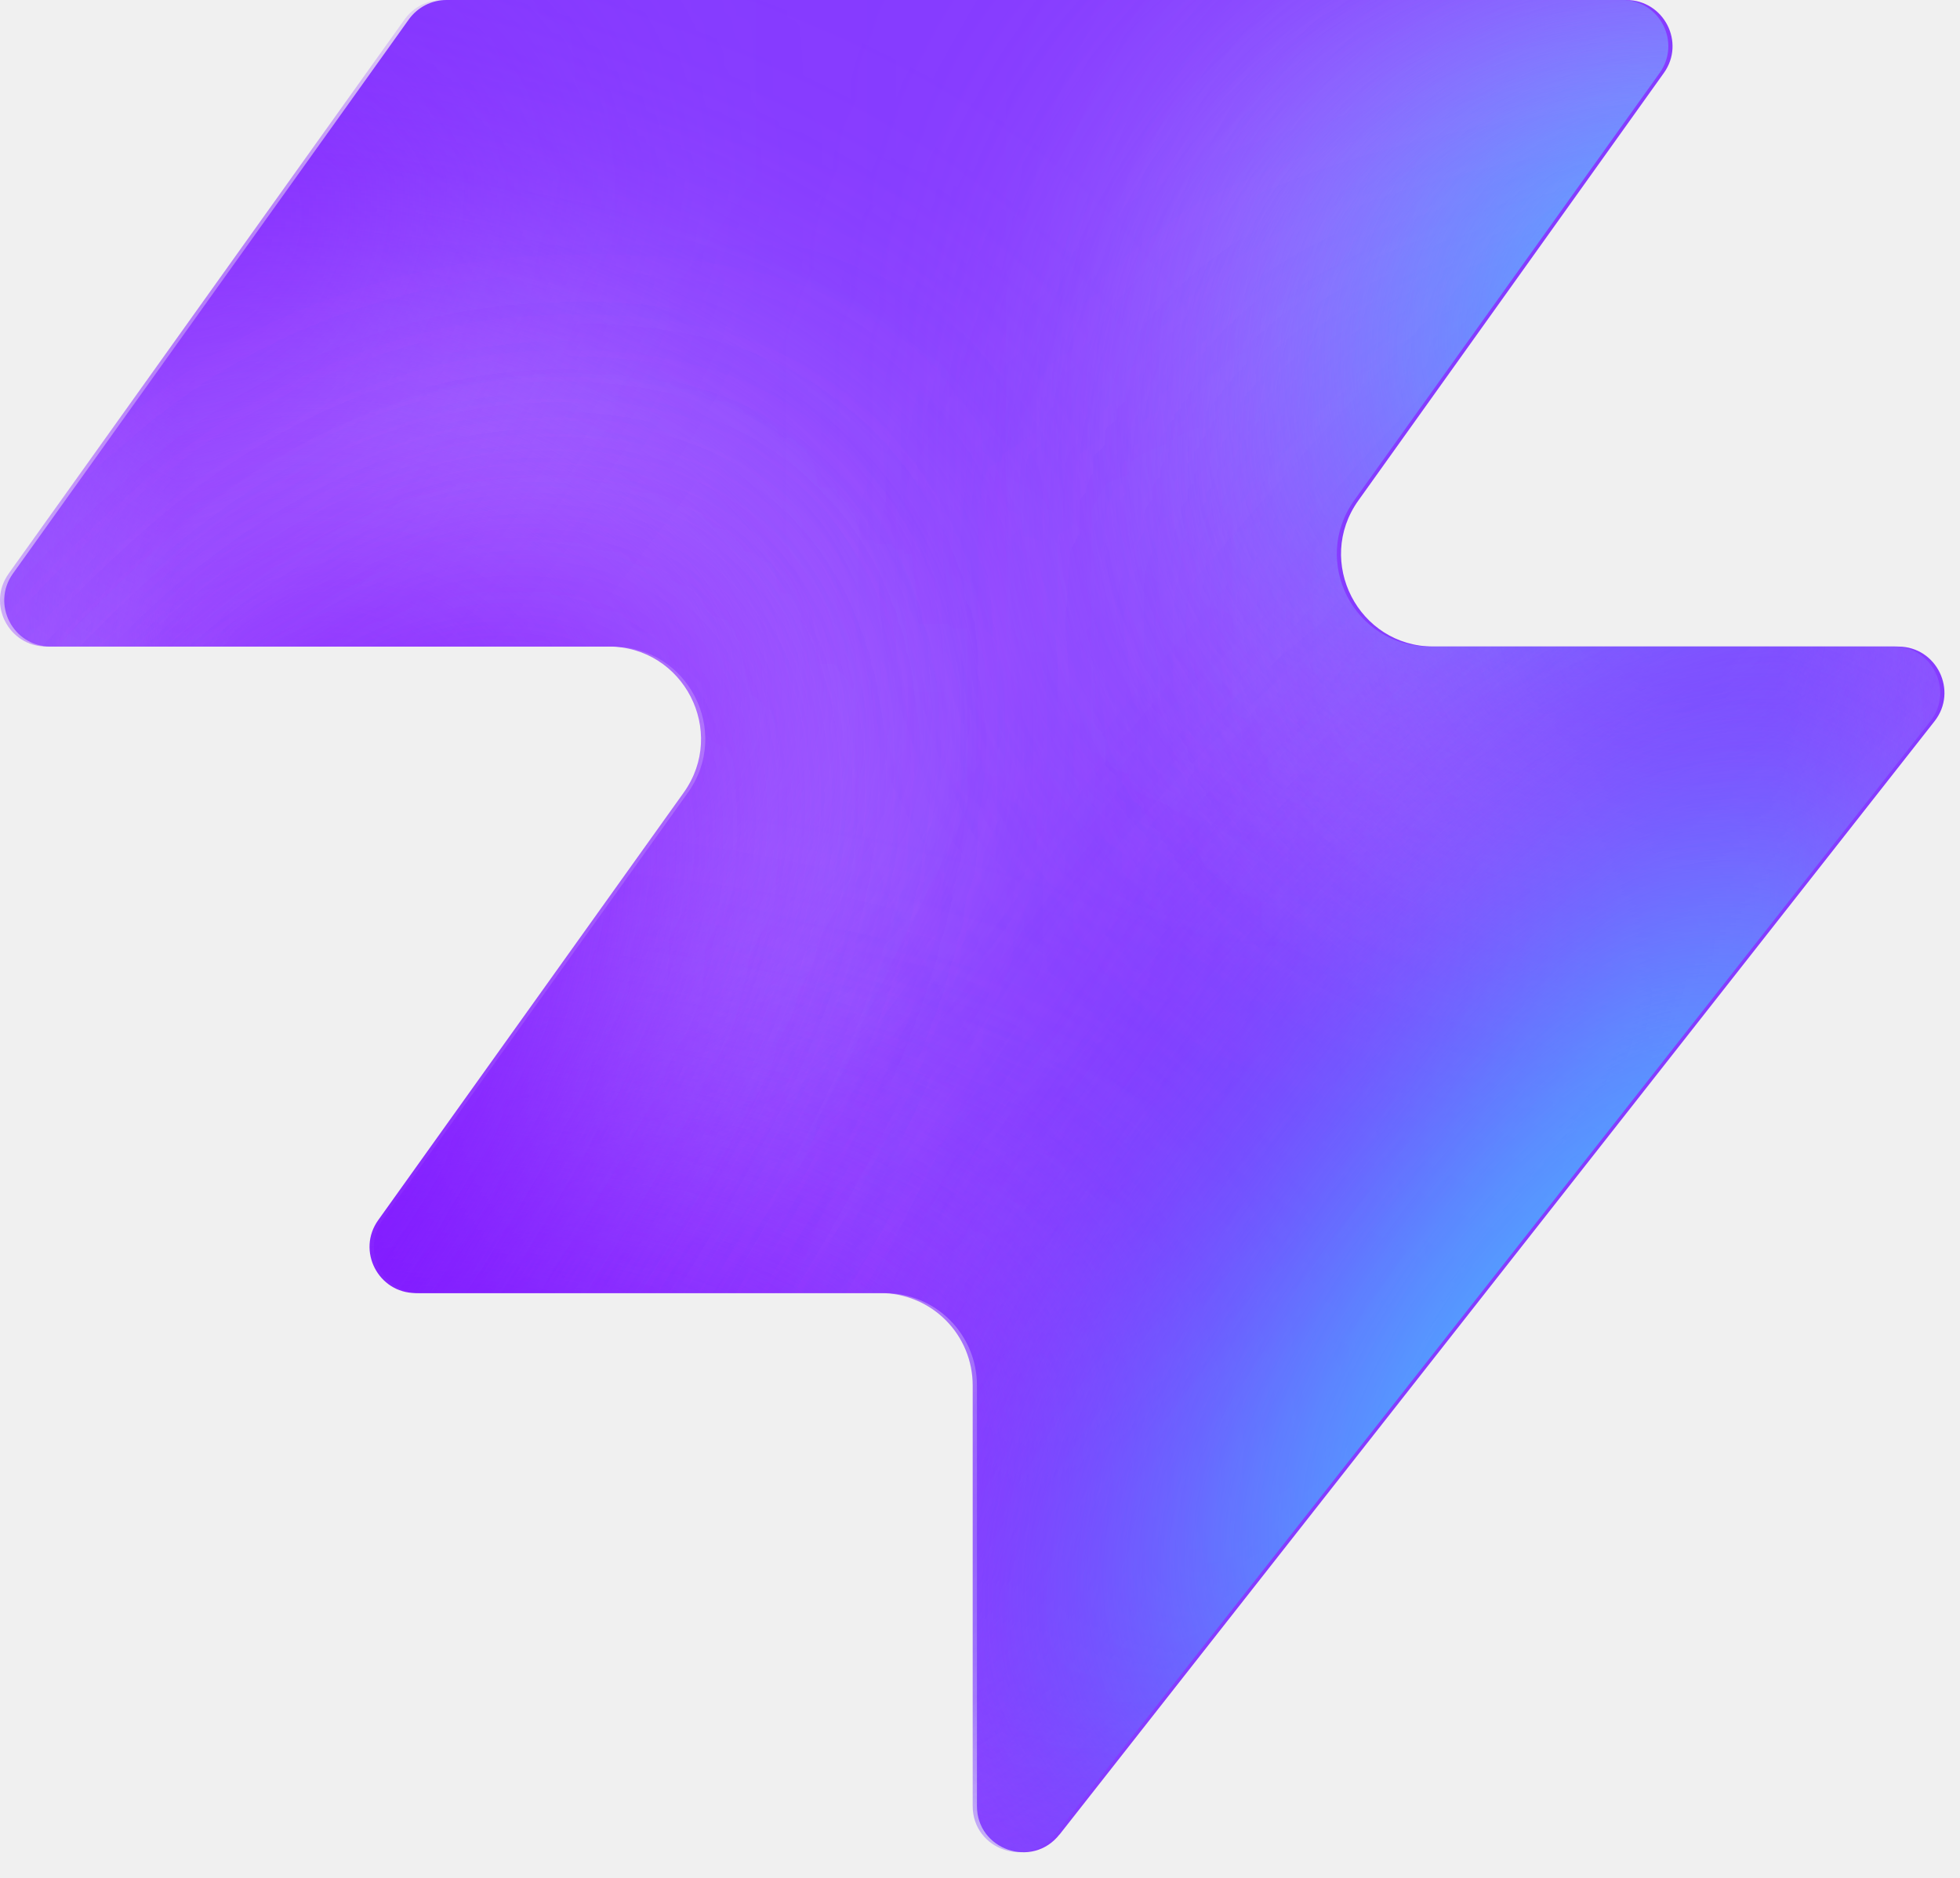
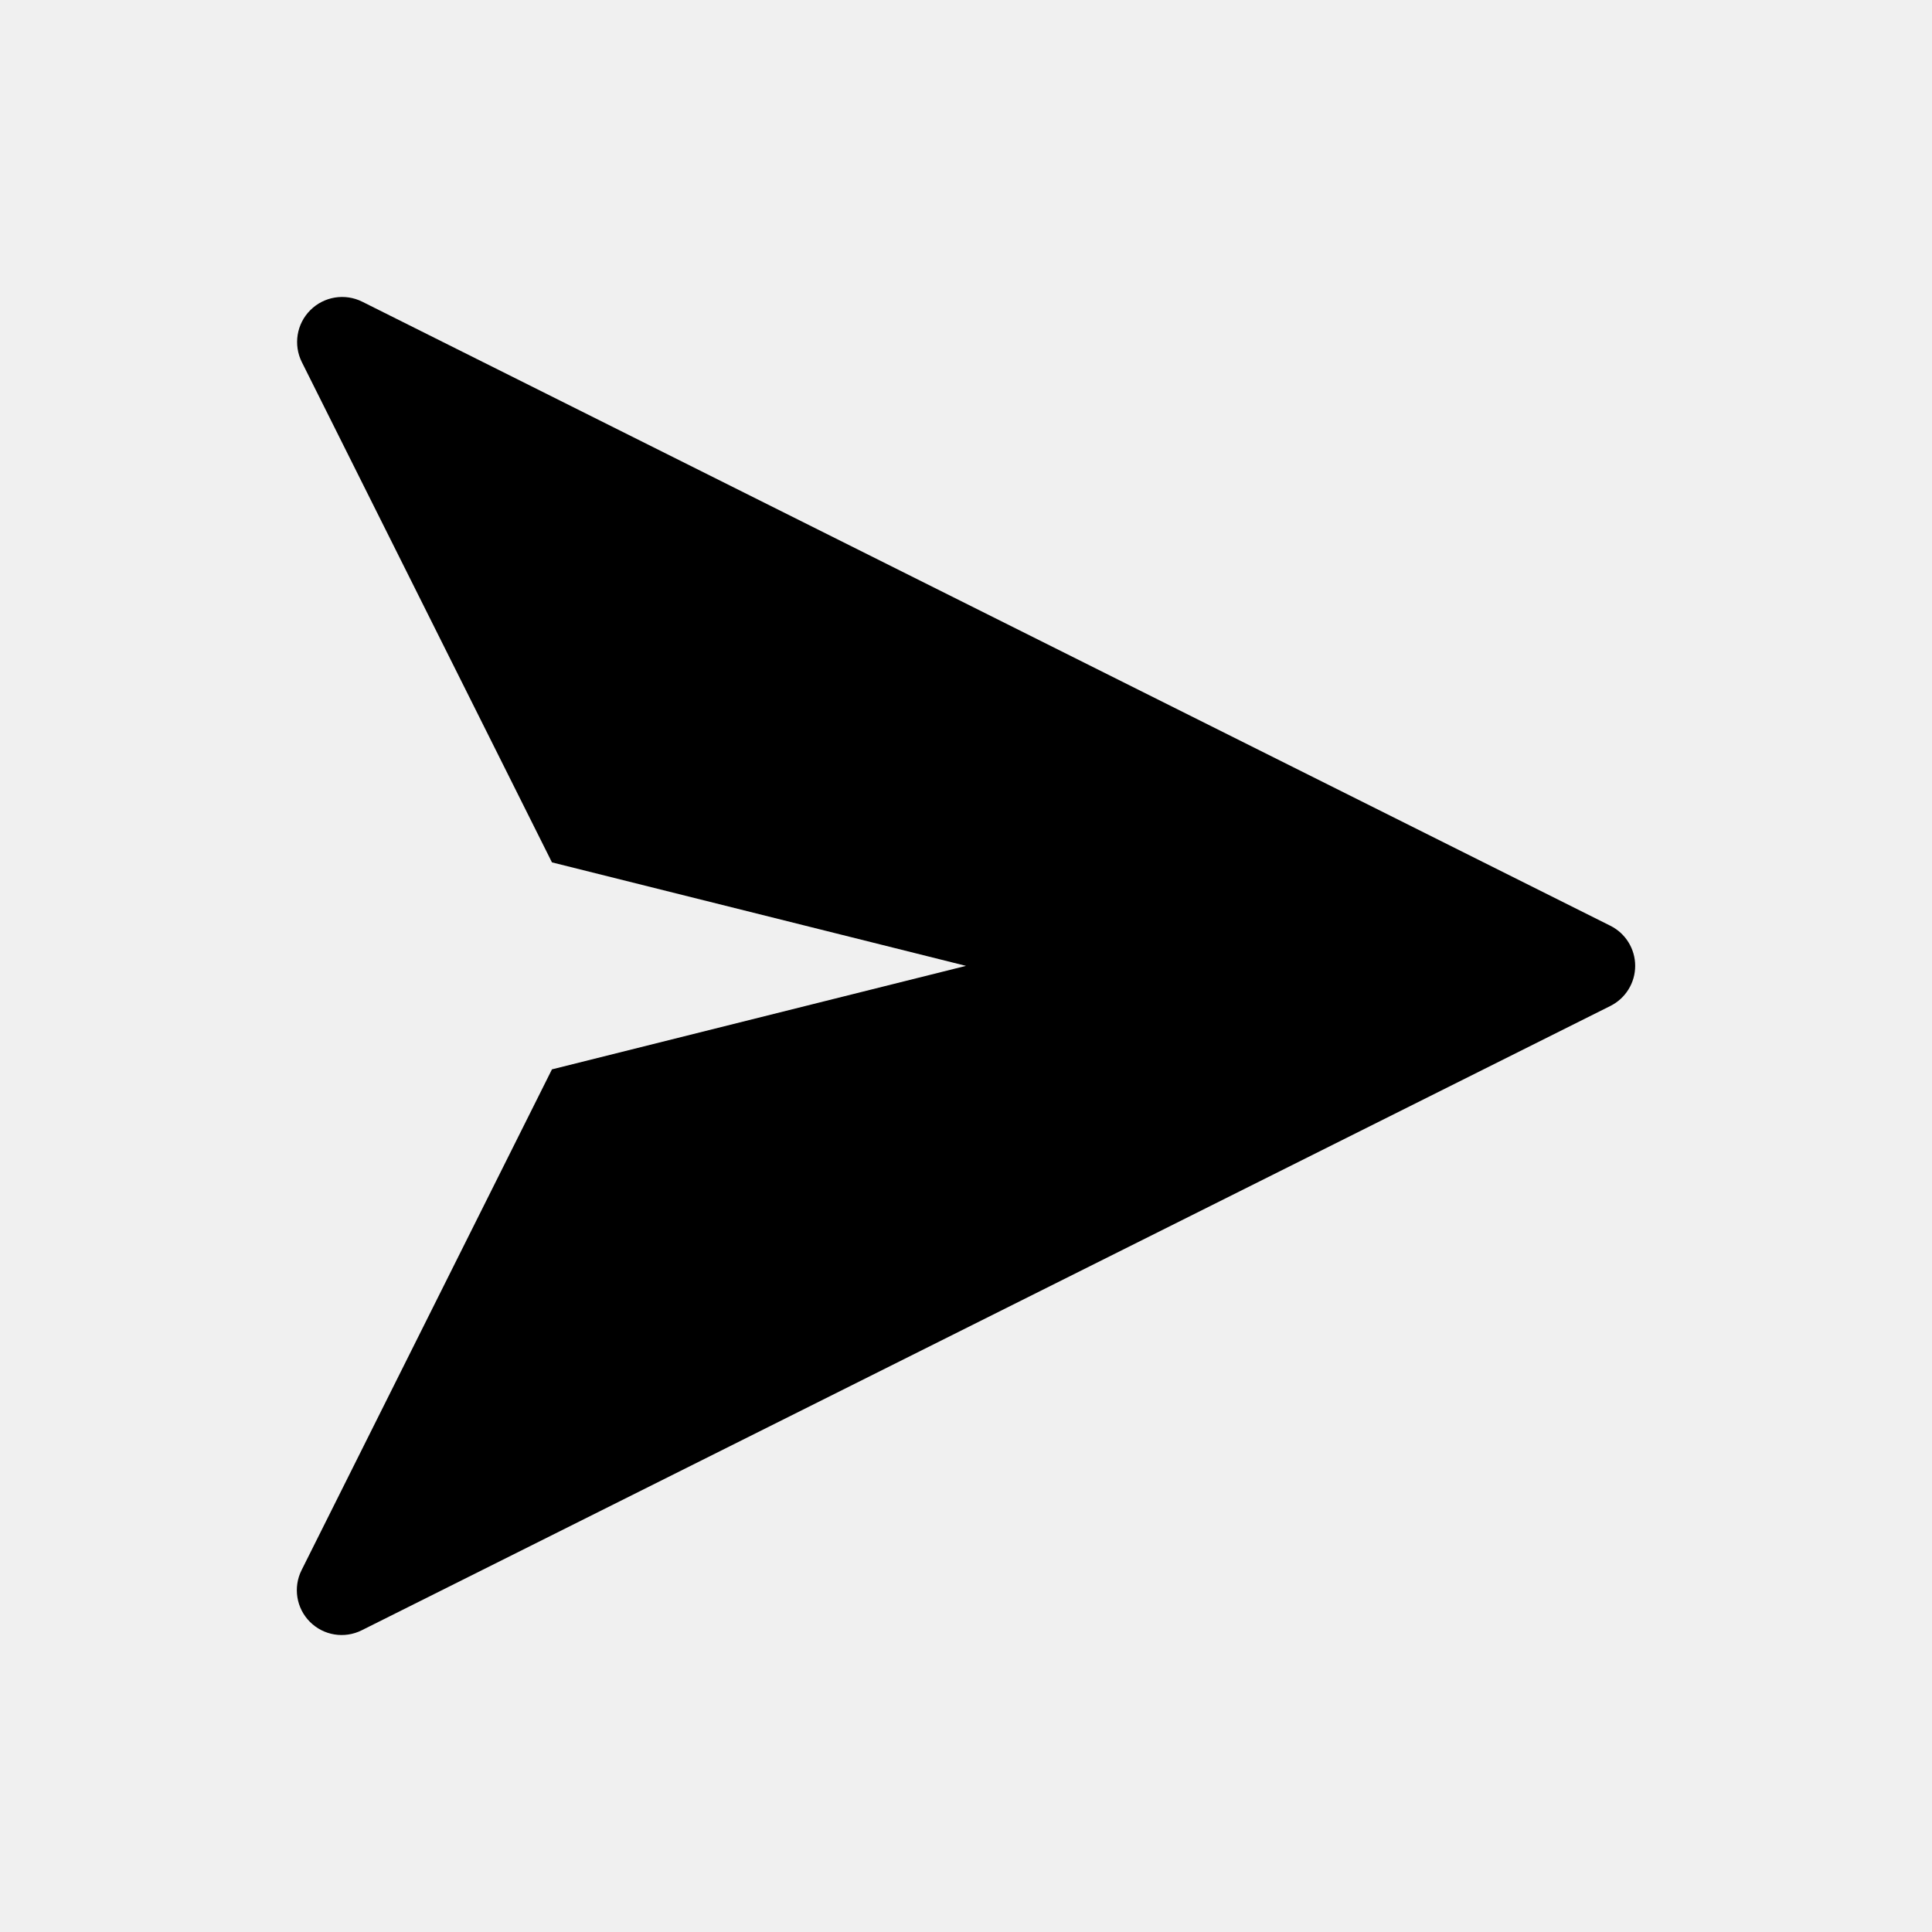
- <svg xmlns="http://www.w3.org/2000/svg" width="48" height="46" fill="none" viewBox="0 0 48 46">
-   <path fill="#863bff" d="M25.946 44.938c-.664.845-2.021.375-2.021-.698V33.937a2.26 2.26 0 0 0-2.262-2.262H10.287c-.92 0-1.456-1.04-.92-1.788l7.48-10.471c1.07-1.497 0-3.578-1.842-3.578H1.237c-.92 0-1.456-1.04-.92-1.788L10.013.474c.214-.297.556-.474.92-.474h28.894c.92 0 1.456 1.04.92 1.788l-7.48 10.471c-1.07 1.498 0 3.579 1.842 3.579h11.377c.943 0 1.473 1.088.89 1.83L25.947 44.94z" style="fill:#863bff;fill:color(display-p3 .525 .23 1);fill-opacity:1" />
-   <mask id="a" width="48" height="46" x="0" y="0" maskUnits="userSpaceOnUse" style="mask-type:alpha">
-     <path fill="#000" d="M25.842 44.938c-.664.844-2.021.375-2.021-.698V33.937a2.26 2.26 0 0 0-2.262-2.262H10.183c-.92 0-1.456-1.04-.92-1.788l7.48-10.471c1.07-1.498 0-3.579-1.842-3.579H1.133c-.92 0-1.456-1.04-.92-1.787L9.91.473c.214-.297.556-.474.92-.474h28.894c.92 0 1.456 1.04.92 1.788l-7.48 10.471c-1.07 1.498 0 3.578 1.842 3.578h11.377c.943 0 1.473 1.088.89 1.832L25.843 44.94z" style="fill:#000;fill-opacity:1" />
-   </mask>
-   <g mask="url(#a)">
-     <g filter="url(#b)">
-       <ellipse cx="5.508" cy="14.704" fill="#ede6ff" rx="5.508" ry="14.704" style="fill:#ede6ff;fill:color(display-p3 .927 .903 1);fill-opacity:1" transform="matrix(.00324 1 1 -.00324 -4.47 31.516)" />
-     </g>
-     <g filter="url(#c)">
-       <ellipse cx="10.399" cy="29.851" fill="#ede6ff" rx="10.399" ry="29.851" style="fill:#ede6ff;fill:color(display-p3 .927 .903 1);fill-opacity:1" transform="matrix(.00324 1 1 -.00324 -39.328 7.883)" />
-     </g>
-     <g filter="url(#d)">
-       <ellipse cx="5.508" cy="30.487" fill="#7e14ff" rx="5.508" ry="30.487" style="fill:#7e14ff;fill:color(display-p3 .492 .077 1);fill-opacity:1" transform="rotate(89.814 -25.913 -14.639)scale(1 -1)" />
-     </g>
-     <g filter="url(#e)">
-       <ellipse cx="5.508" cy="30.599" fill="#7e14ff" rx="5.508" ry="30.599" style="fill:#7e14ff;fill:color(display-p3 .492 .077 1);fill-opacity:1" transform="rotate(89.814 -32.644 -3.334)scale(1 -1)" />
-     </g>
-     <g filter="url(#f)">
-       <ellipse cx="5.508" cy="30.599" fill="#7e14ff" rx="5.508" ry="30.599" style="fill:#7e14ff;fill:color(display-p3 .492 .077 1);fill-opacity:1" transform="matrix(.00324 1 1 -.00324 -34.34 30.47)" />
-     </g>
-     <g filter="url(#g)">
-       <ellipse cx="14.072" cy="22.078" fill="#ede6ff" rx="14.072" ry="22.078" style="fill:#ede6ff;fill:color(display-p3 .927 .903 1);fill-opacity:1" transform="rotate(93.35 24.506 48.493)scale(-1 1)" />
-     </g>
-     <g filter="url(#h)">
-       <ellipse cx="3.47" cy="21.501" fill="#7e14ff" rx="3.47" ry="21.501" style="fill:#7e14ff;fill:color(display-p3 .492 .077 1);fill-opacity:1" transform="rotate(89.009 28.708 47.59)scale(-1 1)" />
-     </g>
-     <g filter="url(#i)">
-       <ellipse cx="3.47" cy="21.501" fill="#7e14ff" rx="3.47" ry="21.501" style="fill:#7e14ff;fill:color(display-p3 .492 .077 1);fill-opacity:1" transform="rotate(89.009 28.708 47.59)scale(-1 1)" />
-     </g>
-     <g filter="url(#j)">
-       <ellipse cx=".387" cy="8.972" fill="#7e14ff" rx="4.407" ry="29.108" style="fill:#7e14ff;fill:color(display-p3 .492 .077 1);fill-opacity:1" transform="rotate(39.51 .387 8.972)" />
-     </g>
-     <g filter="url(#k)">
-       <ellipse cx="47.523" cy="-6.092" fill="#7e14ff" rx="4.407" ry="29.108" style="fill:#7e14ff;fill:color(display-p3 .492 .077 1);fill-opacity:1" transform="rotate(37.892 47.523 -6.092)" />
-     </g>
-     <g filter="url(#l)">
-       <ellipse cx="41.412" cy="6.333" fill="#47bfff" rx="5.971" ry="9.665" style="fill:#47bfff;fill:color(display-p3 .28 .748 1);fill-opacity:1" transform="rotate(37.892 41.412 6.333)" />
-     </g>
-     <g filter="url(#m)">
-       <ellipse cx="-1.879" cy="38.332" fill="#7e14ff" rx="4.407" ry="29.108" style="fill:#7e14ff;fill:color(display-p3 .492 .077 1);fill-opacity:1" transform="rotate(37.892 -1.88 38.332)" />
-     </g>
-     <g filter="url(#n)">
-       <ellipse cx="-1.879" cy="38.332" fill="#7e14ff" rx="4.407" ry="29.108" style="fill:#7e14ff;fill:color(display-p3 .492 .077 1);fill-opacity:1" transform="rotate(37.892 -1.88 38.332)" />
-     </g>
-     <g filter="url(#o)">
-       <ellipse cx="35.651" cy="29.907" fill="#7e14ff" rx="4.407" ry="29.108" style="fill:#7e14ff;fill:color(display-p3 .492 .077 1);fill-opacity:1" transform="rotate(37.892 35.651 29.907)" />
-     </g>
-     <g filter="url(#p)">
-       <ellipse cx="38.418" cy="32.4" fill="#47bfff" rx="5.971" ry="15.297" style="fill:#47bfff;fill:color(display-p3 .28 .748 1);fill-opacity:1" transform="rotate(37.892 38.418 32.4)" />
+ <svg xmlns="http://www.w3.org/2000/svg" width="100%" height="100%" viewBox="0 0 128 128" version="1.1" xml:space="preserve" style="fill-rule:evenodd;clip-rule:evenodd;stroke-linejoin:round;stroke-miterlimit:2;">
+   <style>
+         @media (prefers-color-scheme: dark) {
+             path { fill: white; }
+         }
+     </style>
+   <g id="B-W" transform="matrix(1,0,0,1,-356,0)">
+     <rect x="356" y="0" width="128" height="128" style="fill:none;" />
+     <g transform="matrix(0,1.500145,-1.500145,0,516.009,-566.07)">
+       <path d="M415.429,82.286C415.429,82.286 401.318,89.341 393.338,93.331C392.572,93.714 391.647,93.564 391.042,92.958C390.436,92.353 390.286,91.428 390.669,90.662C397.022,77.956 412.907,46.187 418.23,35.54C418.565,34.87 419.25,34.446 420,34.446C420.75,34.446 421.435,34.87 421.77,35.54C427.097,46.194 443,78 449.344,90.688C449.725,91.45 449.576,92.371 448.973,92.973C448.371,93.576 447.45,93.725 446.688,93.344C438.714,89.357 424.571,82.286 424.571,82.286L420,64L415.429,82.286Z" />
    </g>
  </g>
-   <defs>
-     <filter id="b" width="60.045" height="41.654" x="-19.77" y="16.149" color-interpolation-filters="sRGB" filterUnits="userSpaceOnUse">
-       <feFlood flood-opacity="0" result="BackgroundImageFix" />
-       <feBlend in="SourceGraphic" in2="BackgroundImageFix" result="shape" />
-       <feGaussianBlur result="effect1_foregroundBlur_2002_17158" stdDeviation="7.659" />
-     </filter>
-     <filter id="c" width="90.34" height="51.437" x="-54.613" y="-7.533" color-interpolation-filters="sRGB" filterUnits="userSpaceOnUse">
-       <feFlood flood-opacity="0" result="BackgroundImageFix" />
-       <feBlend in="SourceGraphic" in2="BackgroundImageFix" result="shape" />
-       <feGaussianBlur result="effect1_foregroundBlur_2002_17158" stdDeviation="7.659" />
-     </filter>
-     <filter id="d" width="79.355" height="29.4" x="-49.64" y="2.03" color-interpolation-filters="sRGB" filterUnits="userSpaceOnUse">
-       <feFlood flood-opacity="0" result="BackgroundImageFix" />
-       <feBlend in="SourceGraphic" in2="BackgroundImageFix" result="shape" />
-       <feGaussianBlur result="effect1_foregroundBlur_2002_17158" stdDeviation="4.596" />
-     </filter>
-     <filter id="e" width="79.579" height="29.4" x="-45.045" y="20.029" color-interpolation-filters="sRGB" filterUnits="userSpaceOnUse">
-       <feFlood flood-opacity="0" result="BackgroundImageFix" />
-       <feBlend in="SourceGraphic" in2="BackgroundImageFix" result="shape" />
-       <feGaussianBlur result="effect1_foregroundBlur_2002_17158" stdDeviation="4.596" />
-     </filter>
-     <filter id="f" width="79.579" height="29.4" x="-43.513" y="21.178" color-interpolation-filters="sRGB" filterUnits="userSpaceOnUse">
-       <feFlood flood-opacity="0" result="BackgroundImageFix" />
-       <feBlend in="SourceGraphic" in2="BackgroundImageFix" result="shape" />
-       <feGaussianBlur result="effect1_foregroundBlur_2002_17158" stdDeviation="4.596" />
-     </filter>
-     <filter id="g" width="74.749" height="58.852" x="15.756" y="-17.901" color-interpolation-filters="sRGB" filterUnits="userSpaceOnUse">
-       <feFlood flood-opacity="0" result="BackgroundImageFix" />
-       <feBlend in="SourceGraphic" in2="BackgroundImageFix" result="shape" />
-       <feGaussianBlur result="effect1_foregroundBlur_2002_17158" stdDeviation="7.659" />
-     </filter>
-     <filter id="h" width="61.377" height="25.362" x="23.548" y="2.284" color-interpolation-filters="sRGB" filterUnits="userSpaceOnUse">
-       <feFlood flood-opacity="0" result="BackgroundImageFix" />
-       <feBlend in="SourceGraphic" in2="BackgroundImageFix" result="shape" />
-       <feGaussianBlur result="effect1_foregroundBlur_2002_17158" stdDeviation="4.596" />
-     </filter>
-     <filter id="i" width="61.377" height="25.362" x="23.548" y="2.284" color-interpolation-filters="sRGB" filterUnits="userSpaceOnUse">
-       <feFlood flood-opacity="0" result="BackgroundImageFix" />
-       <feBlend in="SourceGraphic" in2="BackgroundImageFix" result="shape" />
-       <feGaussianBlur result="effect1_foregroundBlur_2002_17158" stdDeviation="4.596" />
-     </filter>
-     <filter id="j" width="56.045" height="63.649" x="-27.636" y="-22.853" color-interpolation-filters="sRGB" filterUnits="userSpaceOnUse">
-       <feFlood flood-opacity="0" result="BackgroundImageFix" />
-       <feBlend in="SourceGraphic" in2="BackgroundImageFix" result="shape" />
-       <feGaussianBlur result="effect1_foregroundBlur_2002_17158" stdDeviation="4.596" />
-     </filter>
-     <filter id="k" width="54.814" height="64.646" x="20.116" y="-38.415" color-interpolation-filters="sRGB" filterUnits="userSpaceOnUse">
-       <feFlood flood-opacity="0" result="BackgroundImageFix" />
-       <feBlend in="SourceGraphic" in2="BackgroundImageFix" result="shape" />
-       <feGaussianBlur result="effect1_foregroundBlur_2002_17158" stdDeviation="4.596" />
-     </filter>
-     <filter id="l" width="33.541" height="35.313" x="24.641" y="-11.323" color-interpolation-filters="sRGB" filterUnits="userSpaceOnUse">
-       <feFlood flood-opacity="0" result="BackgroundImageFix" />
-       <feBlend in="SourceGraphic" in2="BackgroundImageFix" result="shape" />
-       <feGaussianBlur result="effect1_foregroundBlur_2002_17158" stdDeviation="4.596" />
-     </filter>
-     <filter id="m" width="54.814" height="64.646" x="-29.286" y="6.009" color-interpolation-filters="sRGB" filterUnits="userSpaceOnUse">
-       <feFlood flood-opacity="0" result="BackgroundImageFix" />
-       <feBlend in="SourceGraphic" in2="BackgroundImageFix" result="shape" />
-       <feGaussianBlur result="effect1_foregroundBlur_2002_17158" stdDeviation="4.596" />
-     </filter>
-     <filter id="n" width="54.814" height="64.646" x="-29.286" y="6.009" color-interpolation-filters="sRGB" filterUnits="userSpaceOnUse">
-       <feFlood flood-opacity="0" result="BackgroundImageFix" />
-       <feBlend in="SourceGraphic" in2="BackgroundImageFix" result="shape" />
-       <feGaussianBlur result="effect1_foregroundBlur_2002_17158" stdDeviation="4.596" />
-     </filter>
-     <filter id="o" width="54.814" height="64.646" x="8.244" y="-2.416" color-interpolation-filters="sRGB" filterUnits="userSpaceOnUse">
-       <feFlood flood-opacity="0" result="BackgroundImageFix" />
-       <feBlend in="SourceGraphic" in2="BackgroundImageFix" result="shape" />
-       <feGaussianBlur result="effect1_foregroundBlur_2002_17158" stdDeviation="4.596" />
-     </filter>
-     <filter id="p" width="39.409" height="43.623" x="18.713" y="10.588" color-interpolation-filters="sRGB" filterUnits="userSpaceOnUse">
-       <feFlood flood-opacity="0" result="BackgroundImageFix" />
-       <feBlend in="SourceGraphic" in2="BackgroundImageFix" result="shape" />
-       <feGaussianBlur result="effect1_foregroundBlur_2002_17158" stdDeviation="4.596" />
-     </filter>
-   </defs>
</svg>
